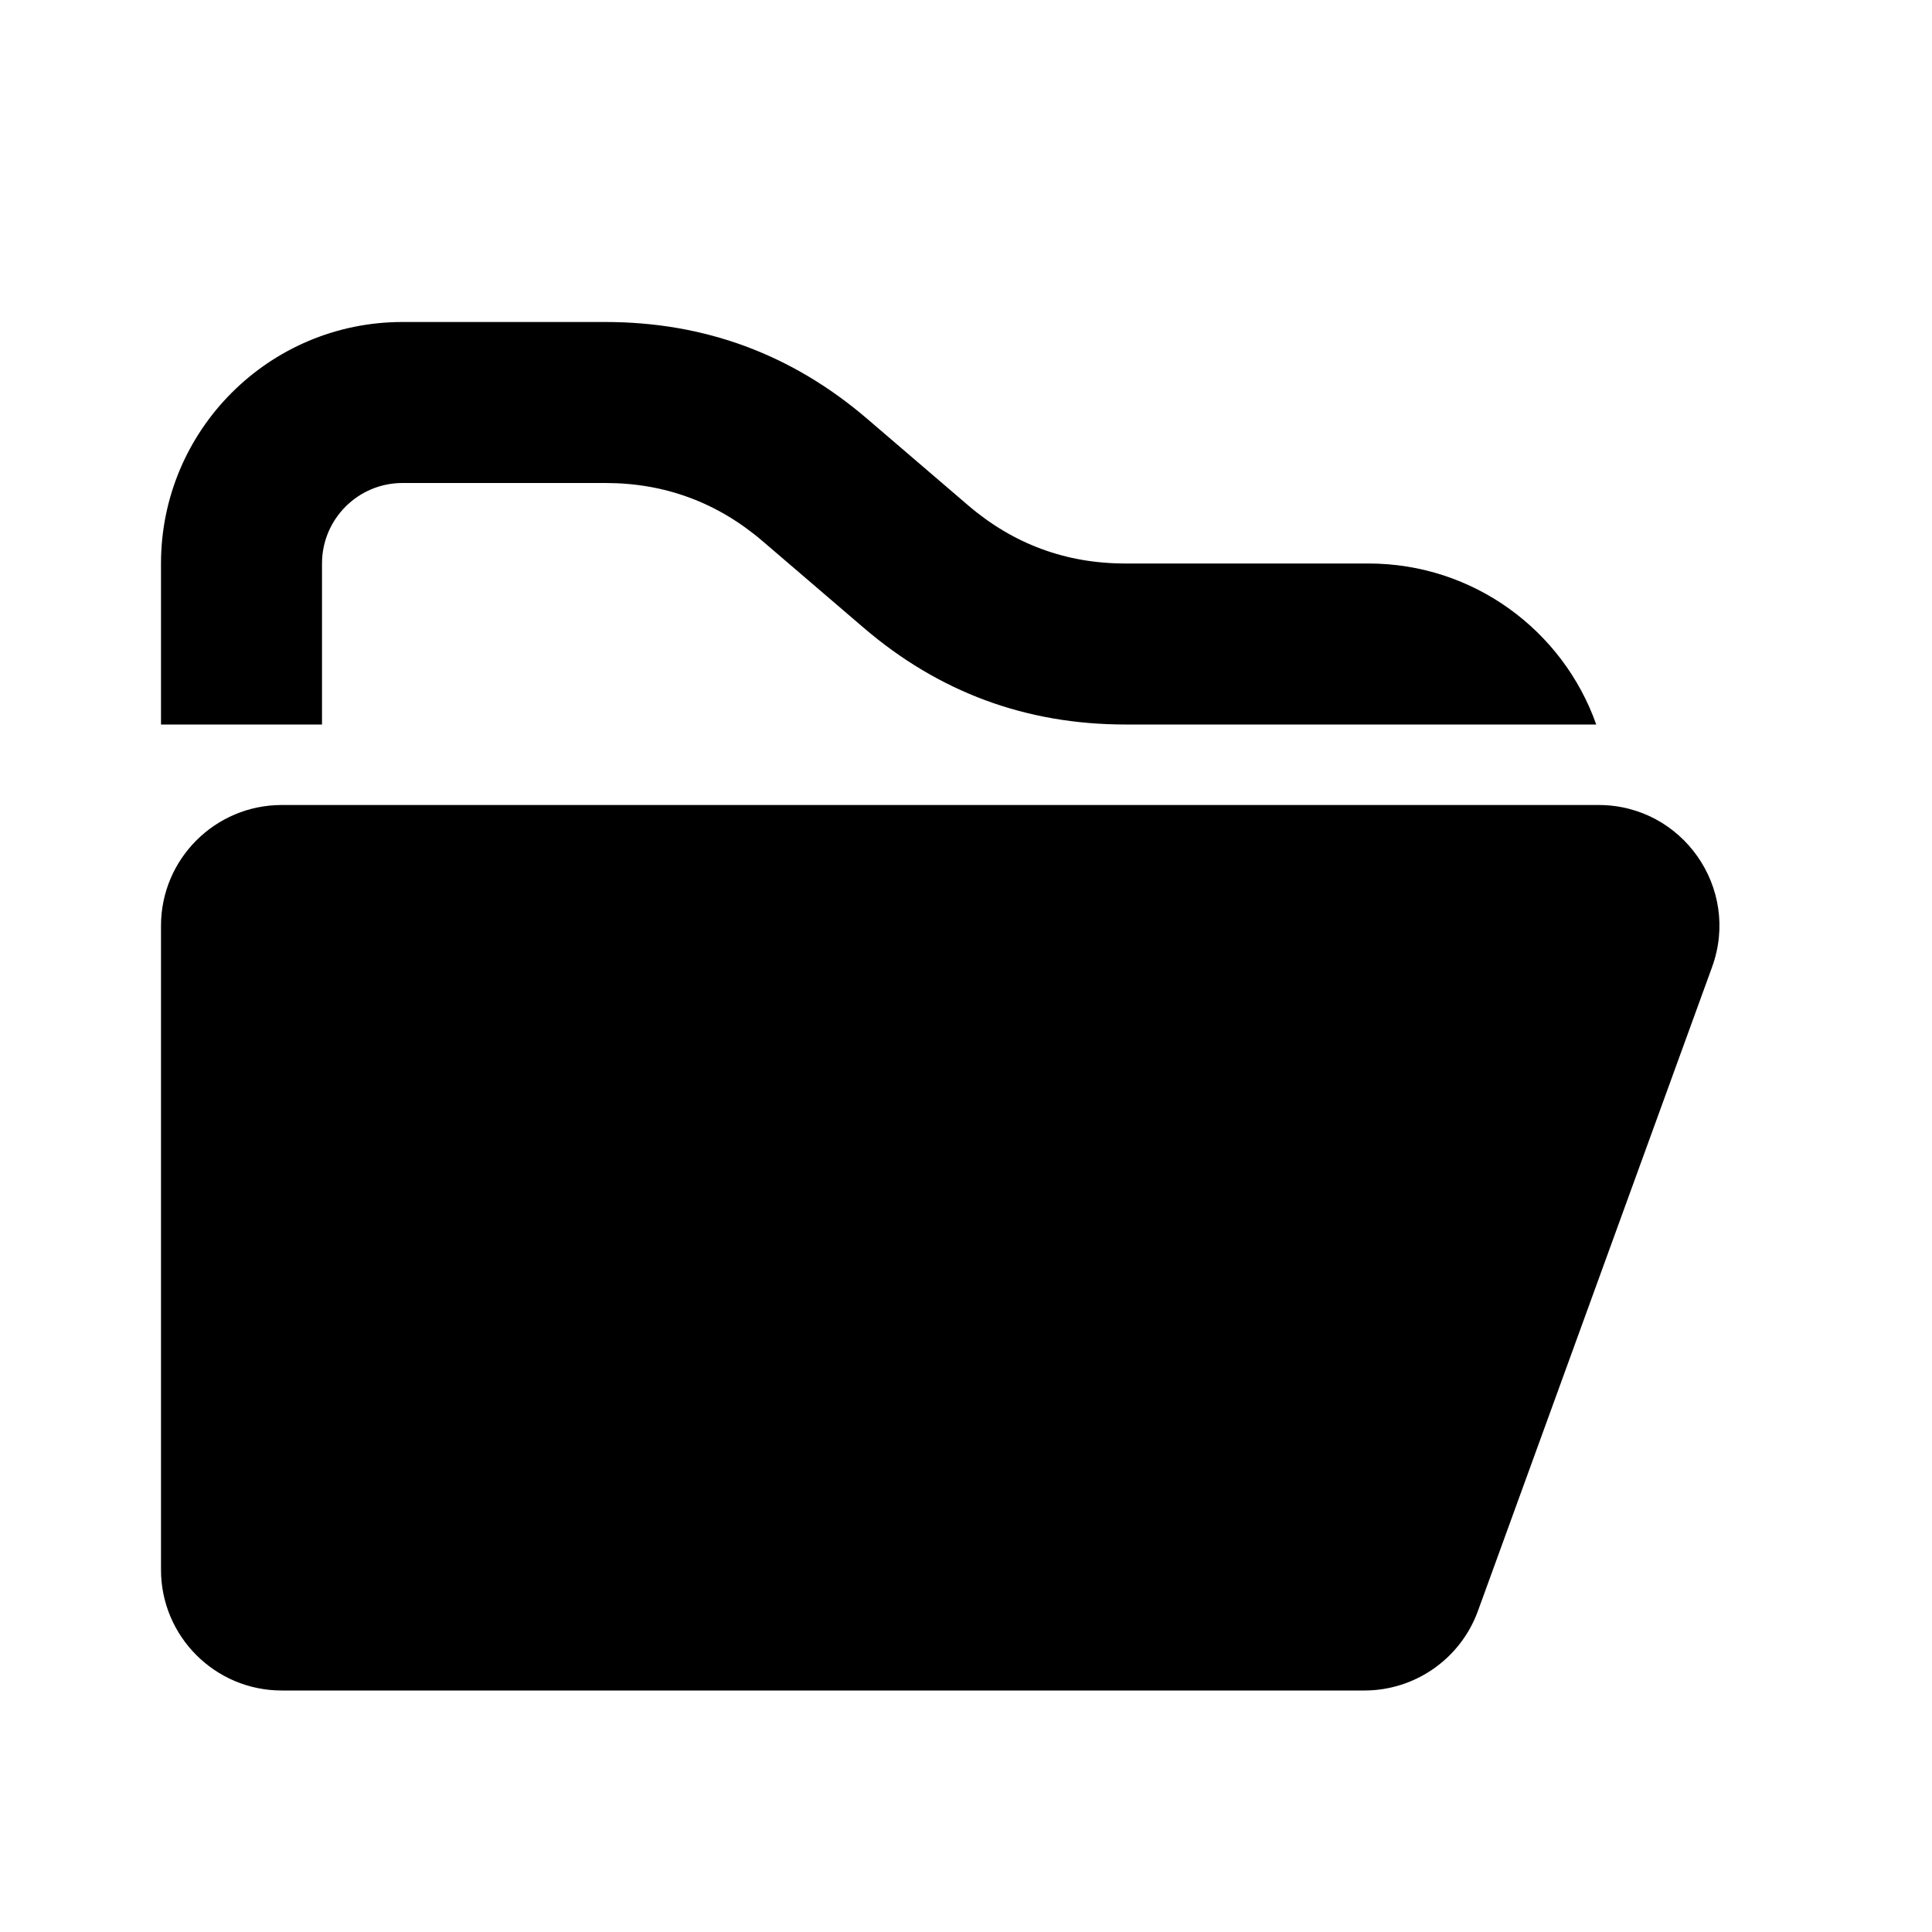
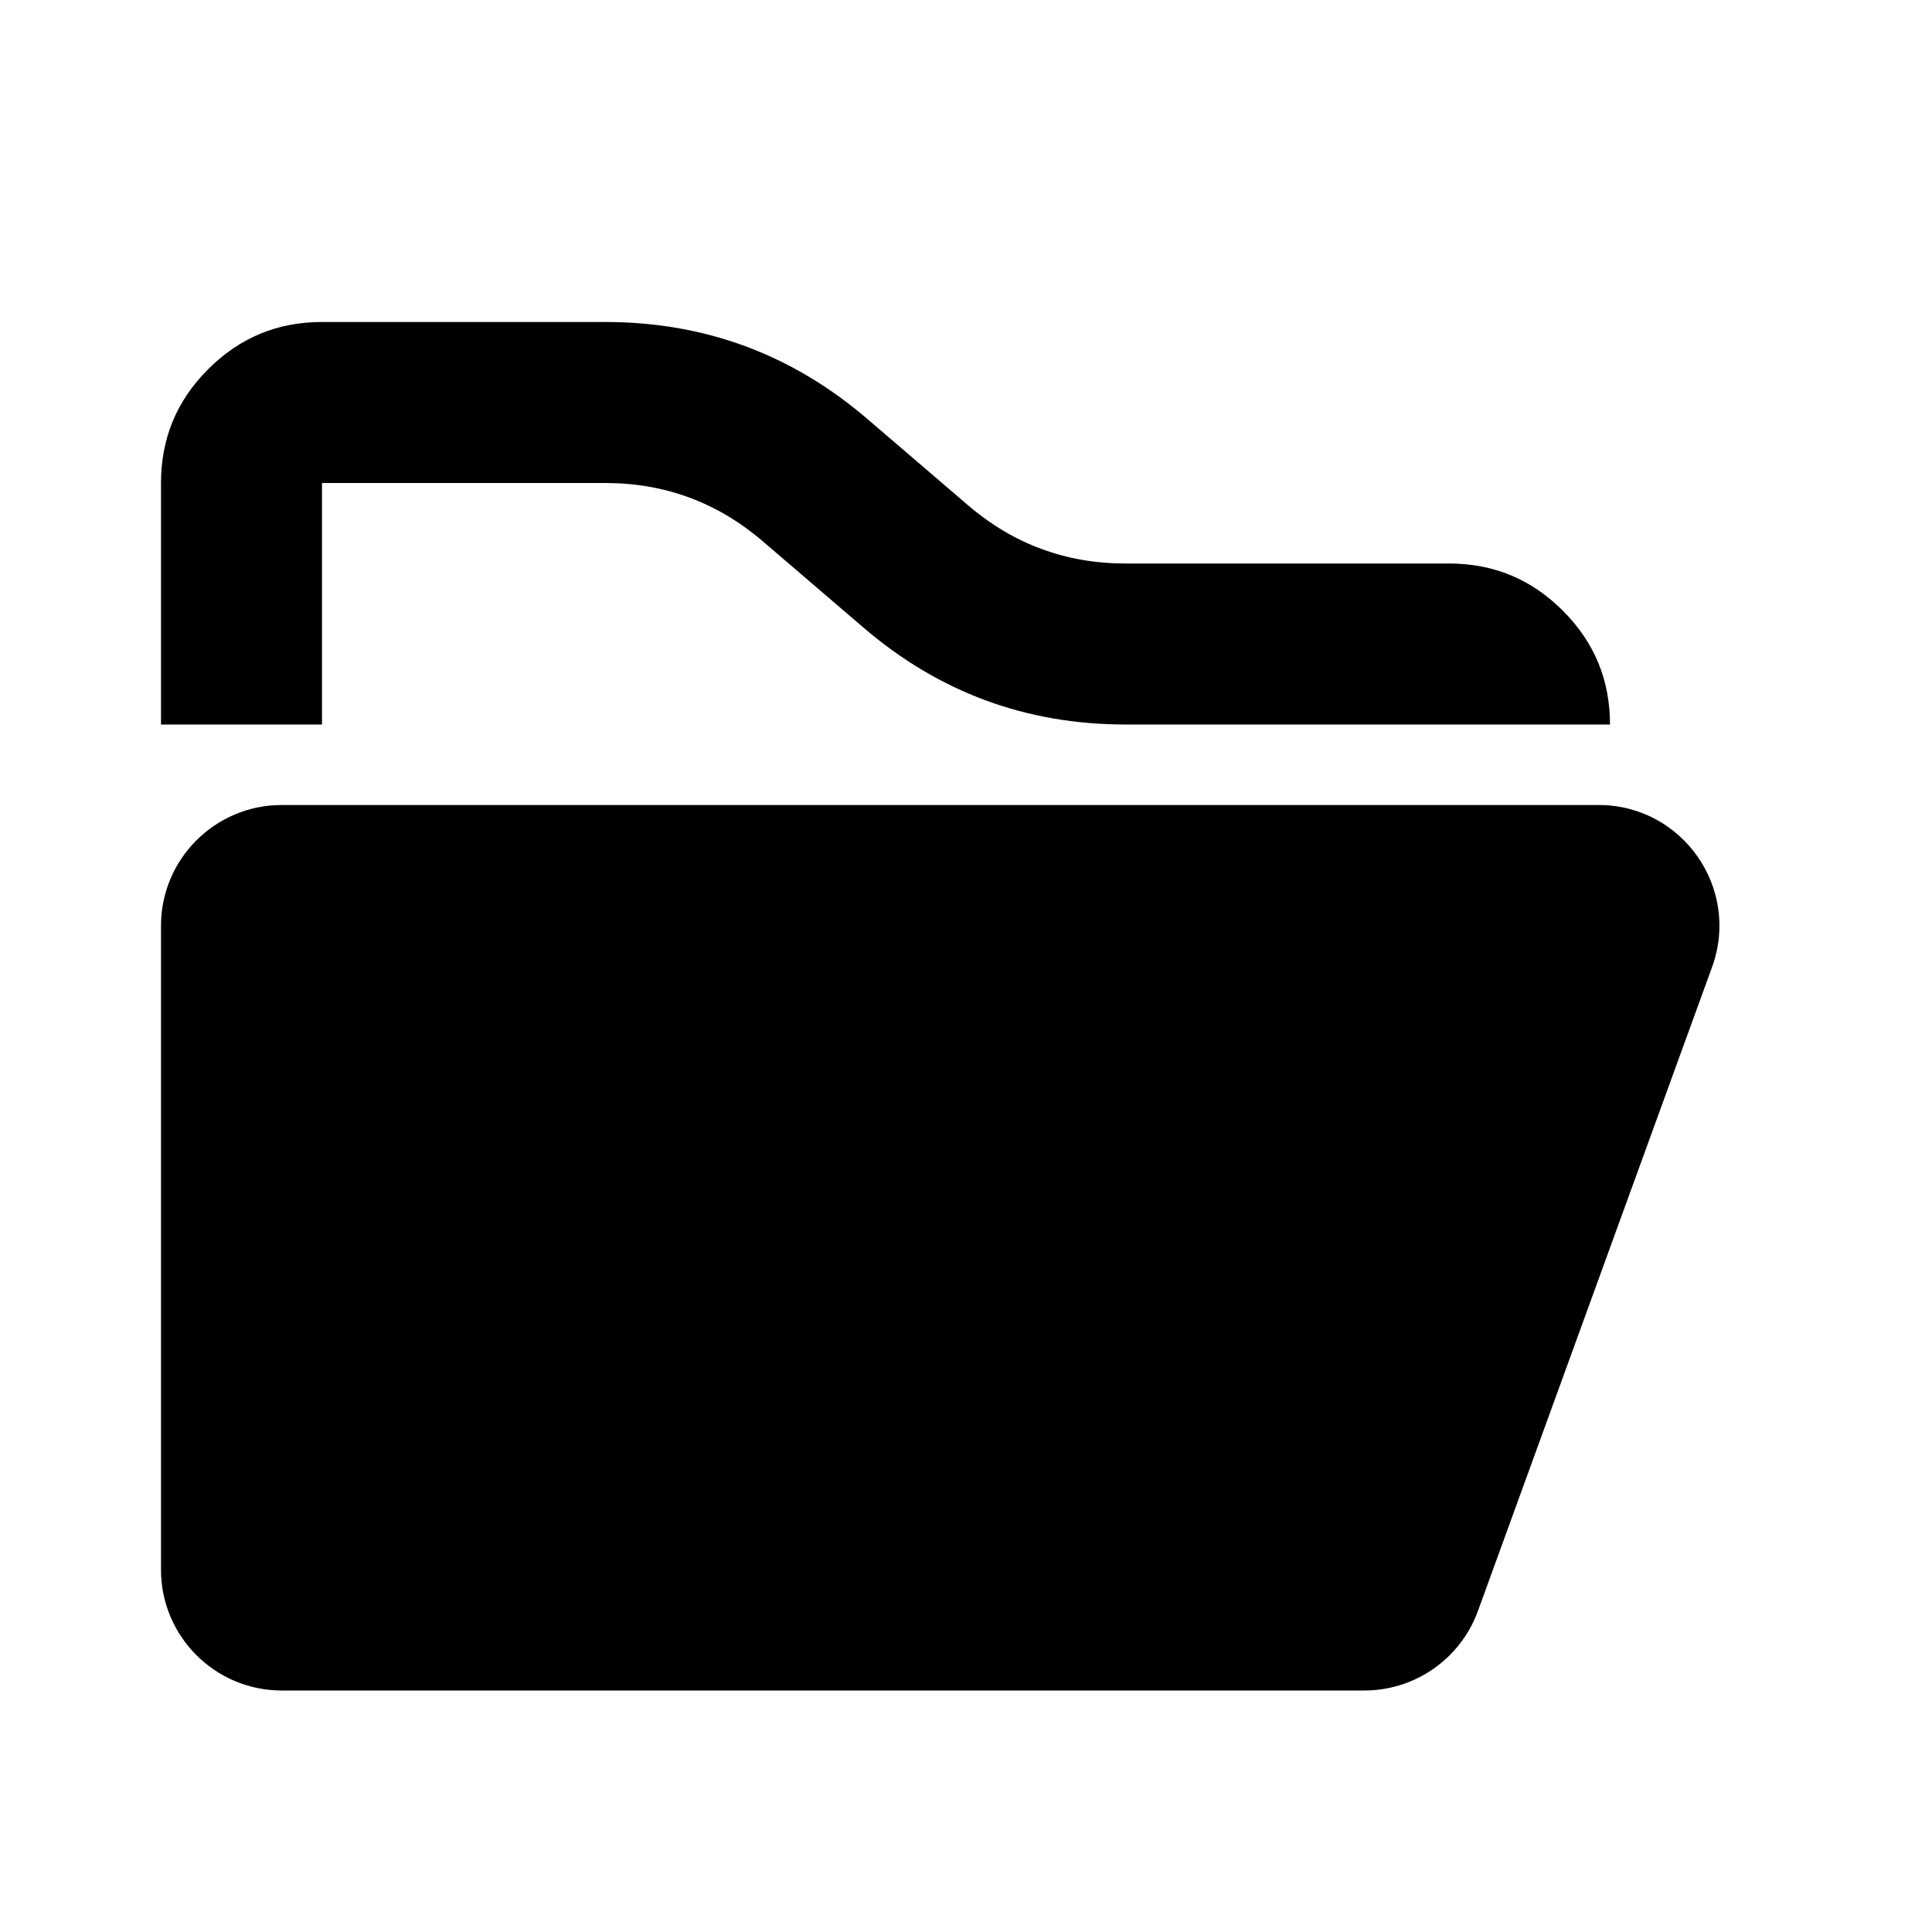
<svg xmlns="http://www.w3.org/2000/svg" viewBox="0 0 24 24" fill="none">
  <path id="矢量 10" d="M19.858 10L3.5 10C2.672 10 2 10.672 2 11.5L2 19.5C2 20.328 2.672 21 3.5 21L16.949 21C17.58 21 18.143 20.605 18.359 20.013L21.268 12.013C21.624 11.034 20.899 10 19.858 10Z" fill="currentColor" fill-rule="evenodd" />
-   <path id="减去顶层" d="M2 9L4 9L4 7C4 6.448 4.448 6 5 6L7.52 6Q8.075 6 8.563 6.181Q9.051 6.361 9.473 6.722L10.726 7.796Q11.428 8.398 12.241 8.699Q13.055 9 13.98 9L19.829 9C19.418 7.835 18.306 7 17 7L13.98 7Q13.425 7 12.937 6.819Q12.449 6.639 12.027 6.278L10.774 5.204Q10.072 4.602 9.259 4.301Q8.445 4 7.52 4L5 4C3.343 4 2 5.343 2 7L2 9Z" fill="currentColor" fill-rule="evenodd" />
+   <path id="减去顶层" d="M2 9L4 9L4 6L7.52 6Q8.075 6 8.563 6.181Q9.051 6.361 9.473 6.722L10.726 7.796Q11.428 8.398 12.241 8.699Q13.055 9 13.98 9L20 9Q20 8.586 19.854 8.232Q19.707 7.879 19.414 7.586Q19.121 7.293 18.768 7.146Q18.414 7 18 7L13.98 7Q13.425 7 12.937 6.819Q12.449 6.639 12.027 6.278L10.774 5.204Q10.072 4.602 9.259 4.301Q8.445 4 7.52 4L4 4Q3.586 4 3.232 4.146Q2.879 4.293 2.586 4.586Q2.293 4.879 2.146 5.232Q2 5.586 2 6L2 9Z" fill="currentColor" fill-rule="evenodd" />
</svg>
